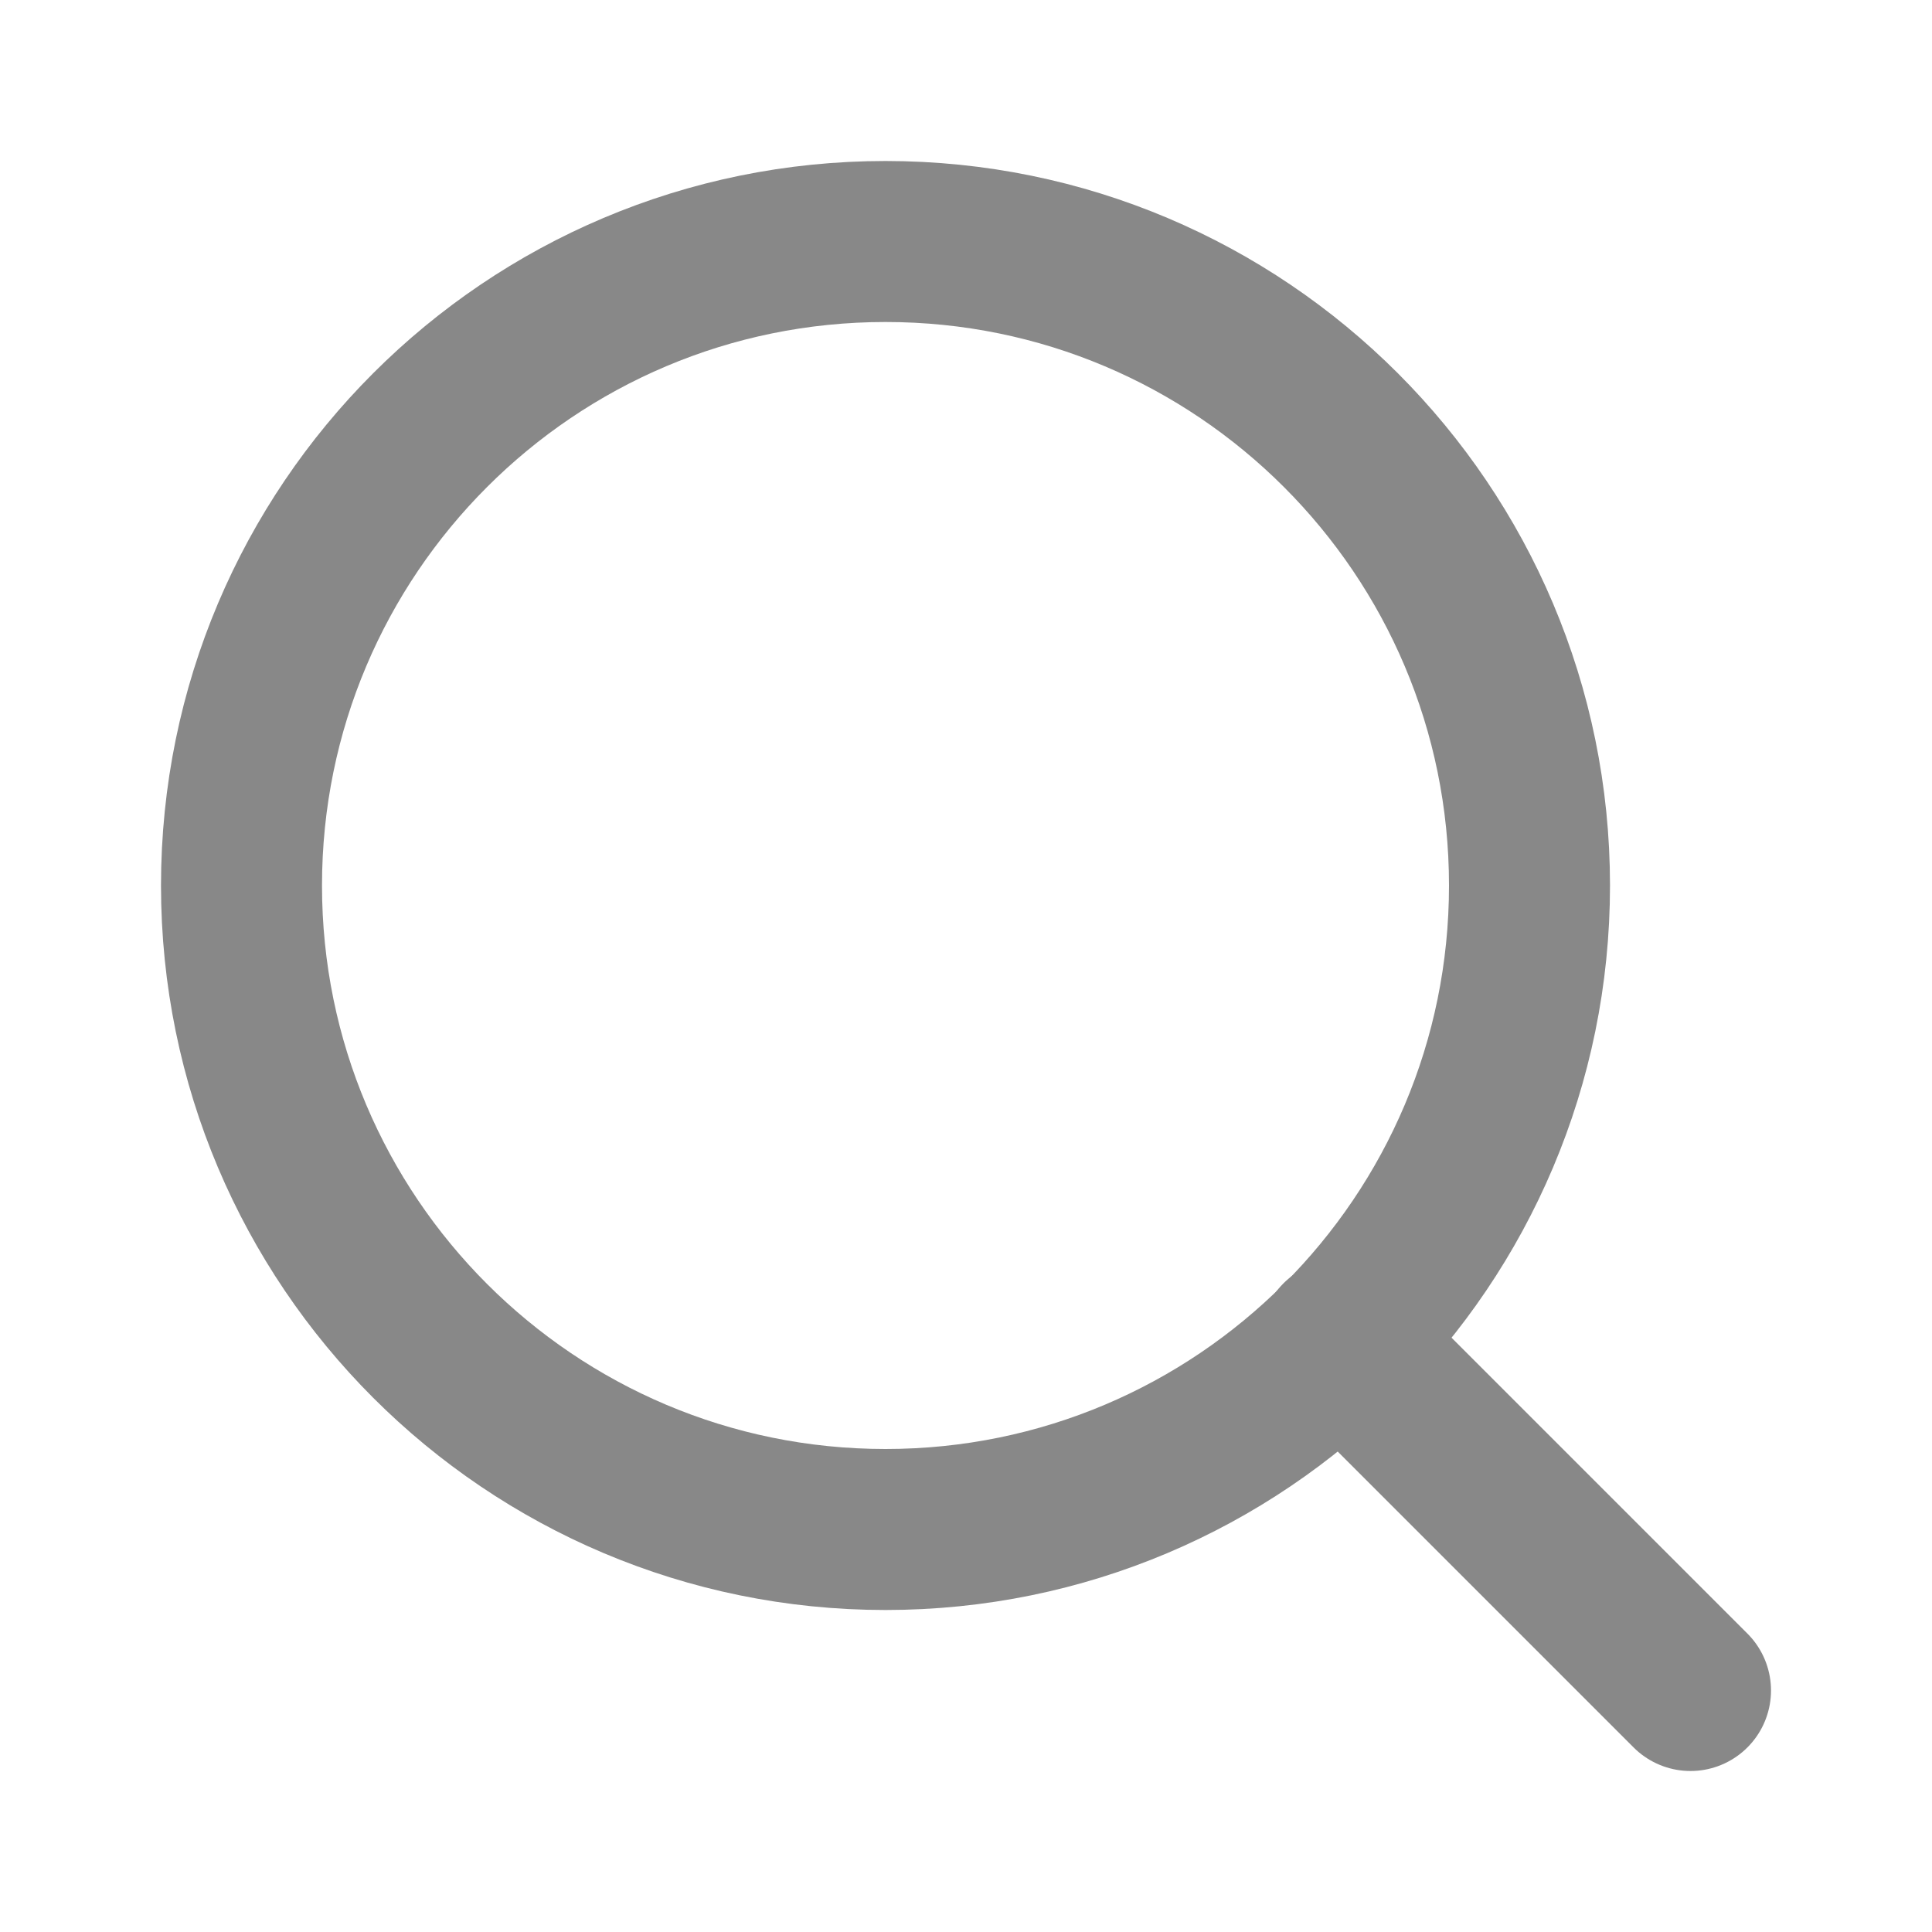
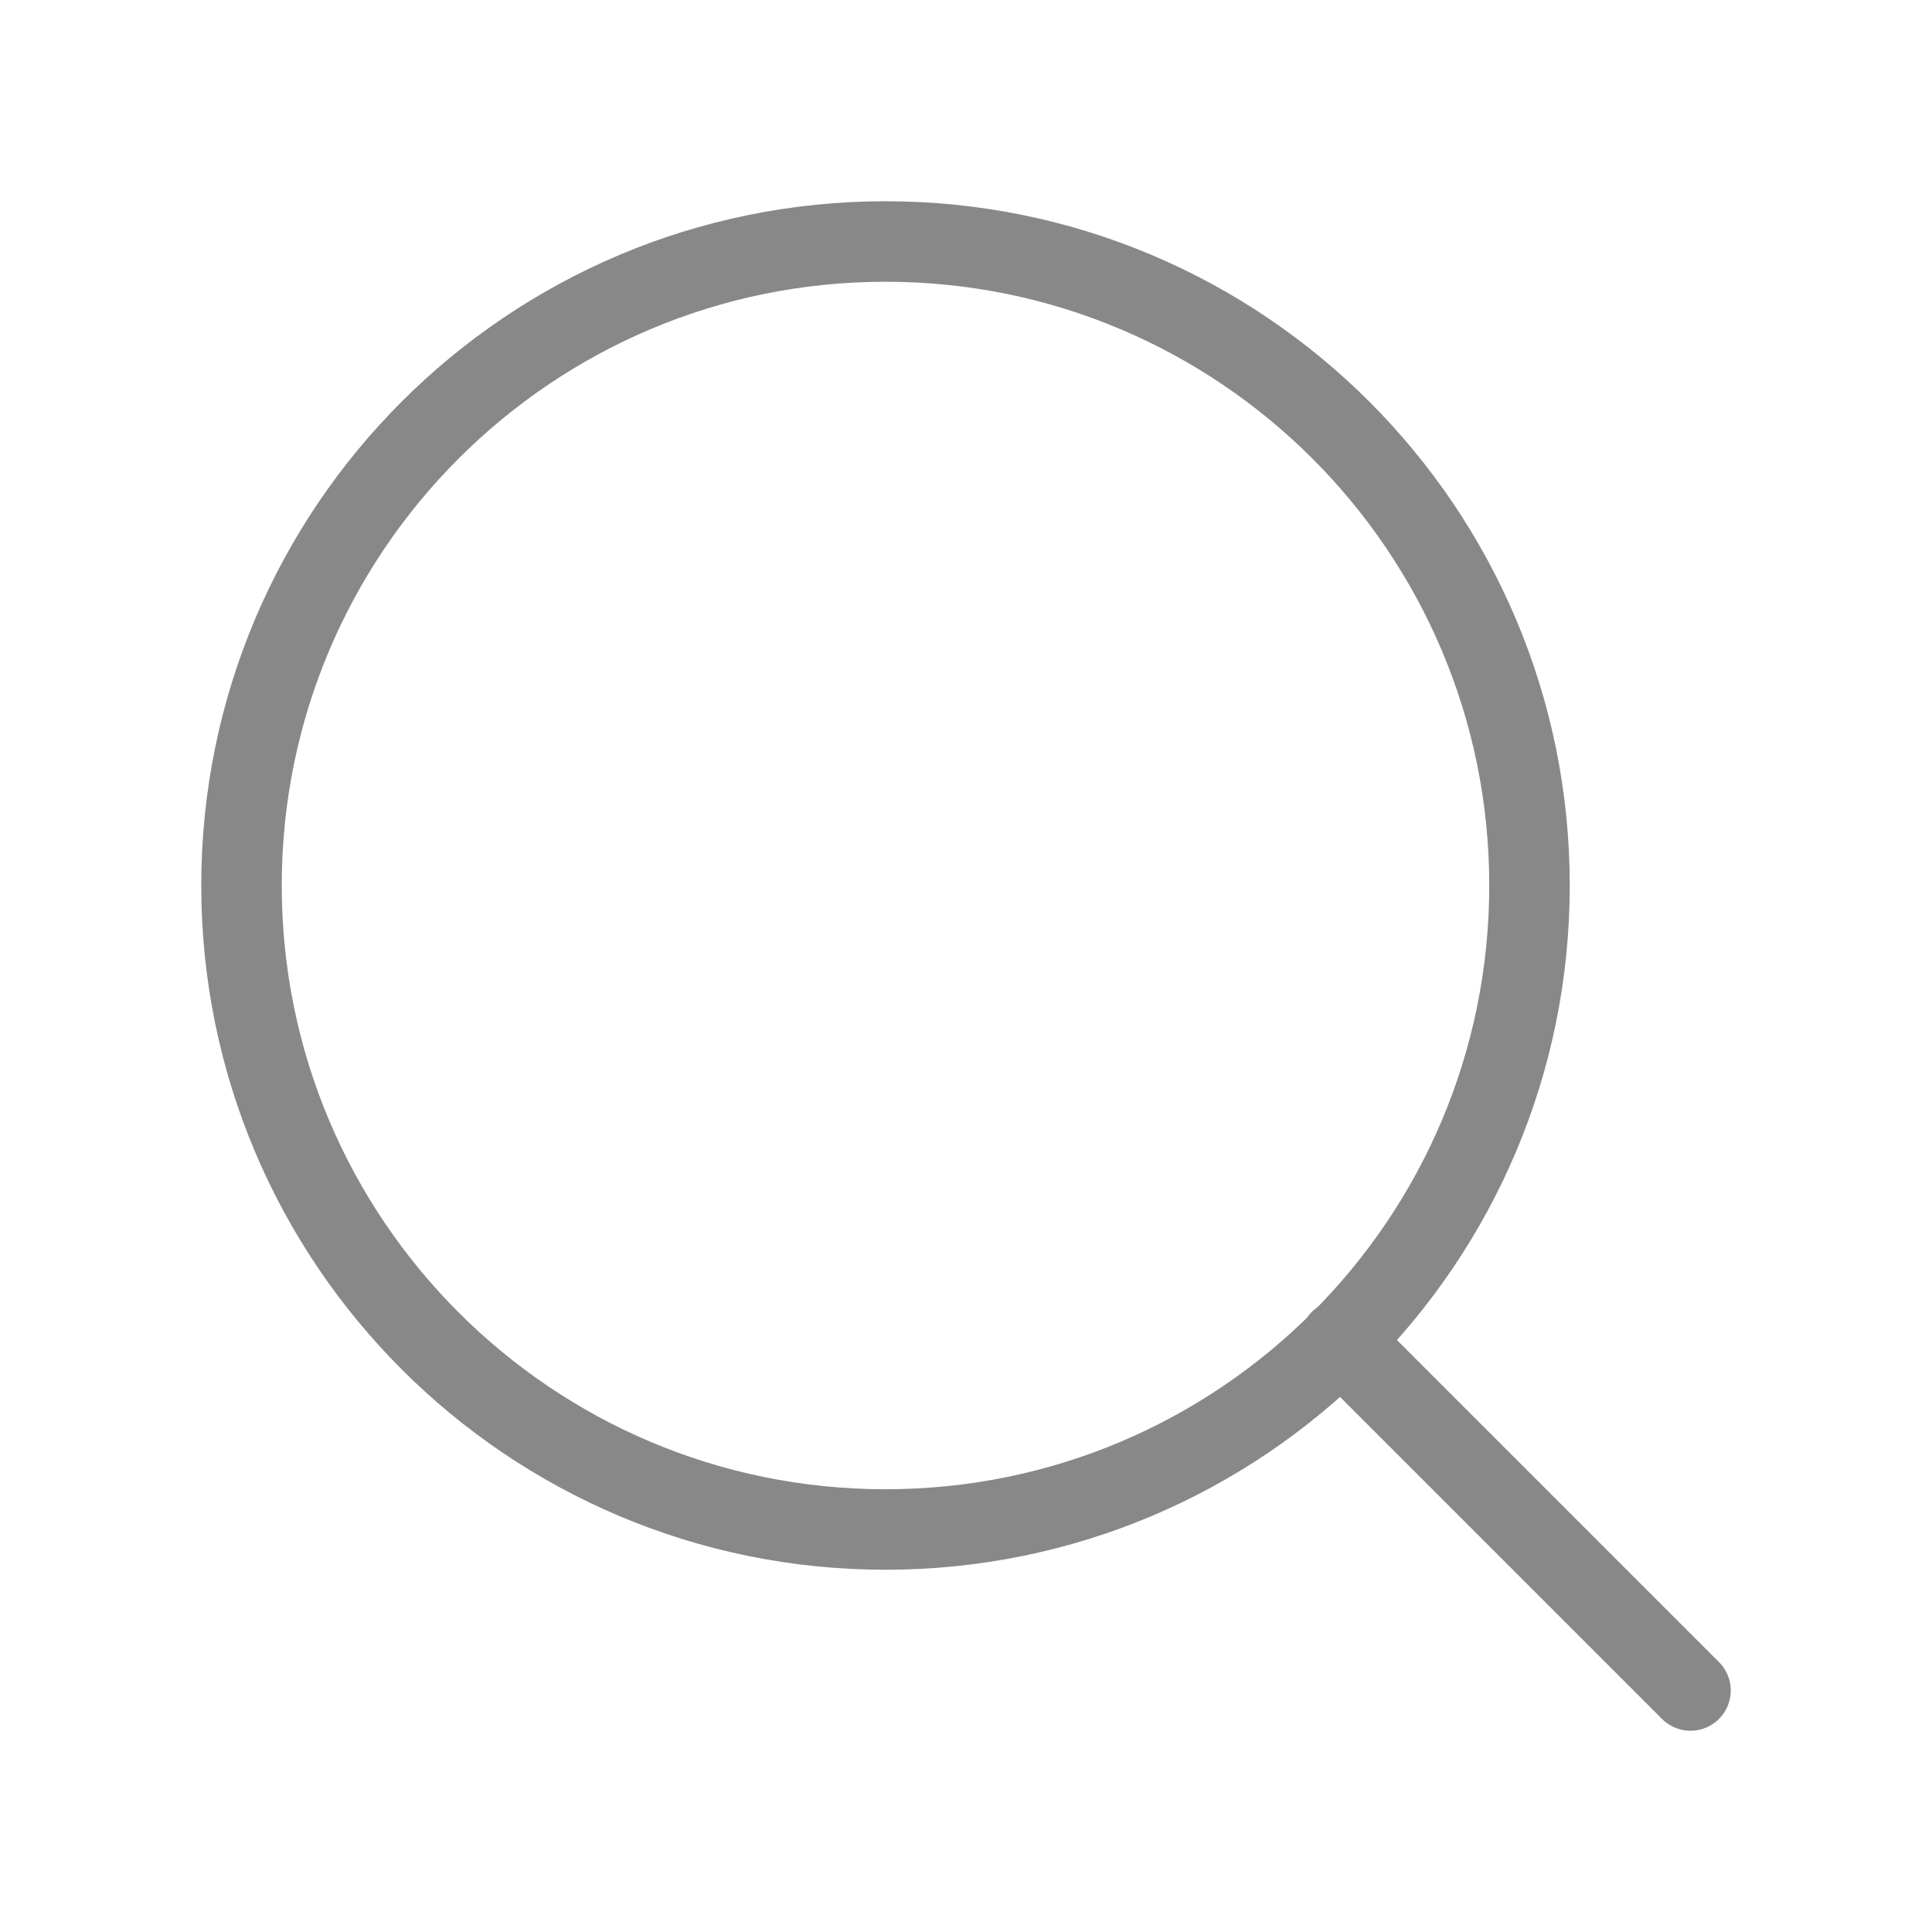
- <svg xmlns="http://www.w3.org/2000/svg" width="24" height="24" viewBox="0 0 24 24" fill="none" stroke="currentColor" color="#888888" stroke-width="2" stroke-linecap="round" stroke-linejoin="round" class="feather feather-search">
+ <svg xmlns="http://www.w3.org/2000/svg" width="24" height="24" viewBox="0 0 24 24" fill="none" stroke="#888888" stroke-width="1" stroke-linecap="round" stroke-linejoin="round" class="feather feather-search">
  <circle cx="11" cy="11" r="8" />
  <line x1="21" y1="21" x2="16.65" y2="16.65" />
</svg>
